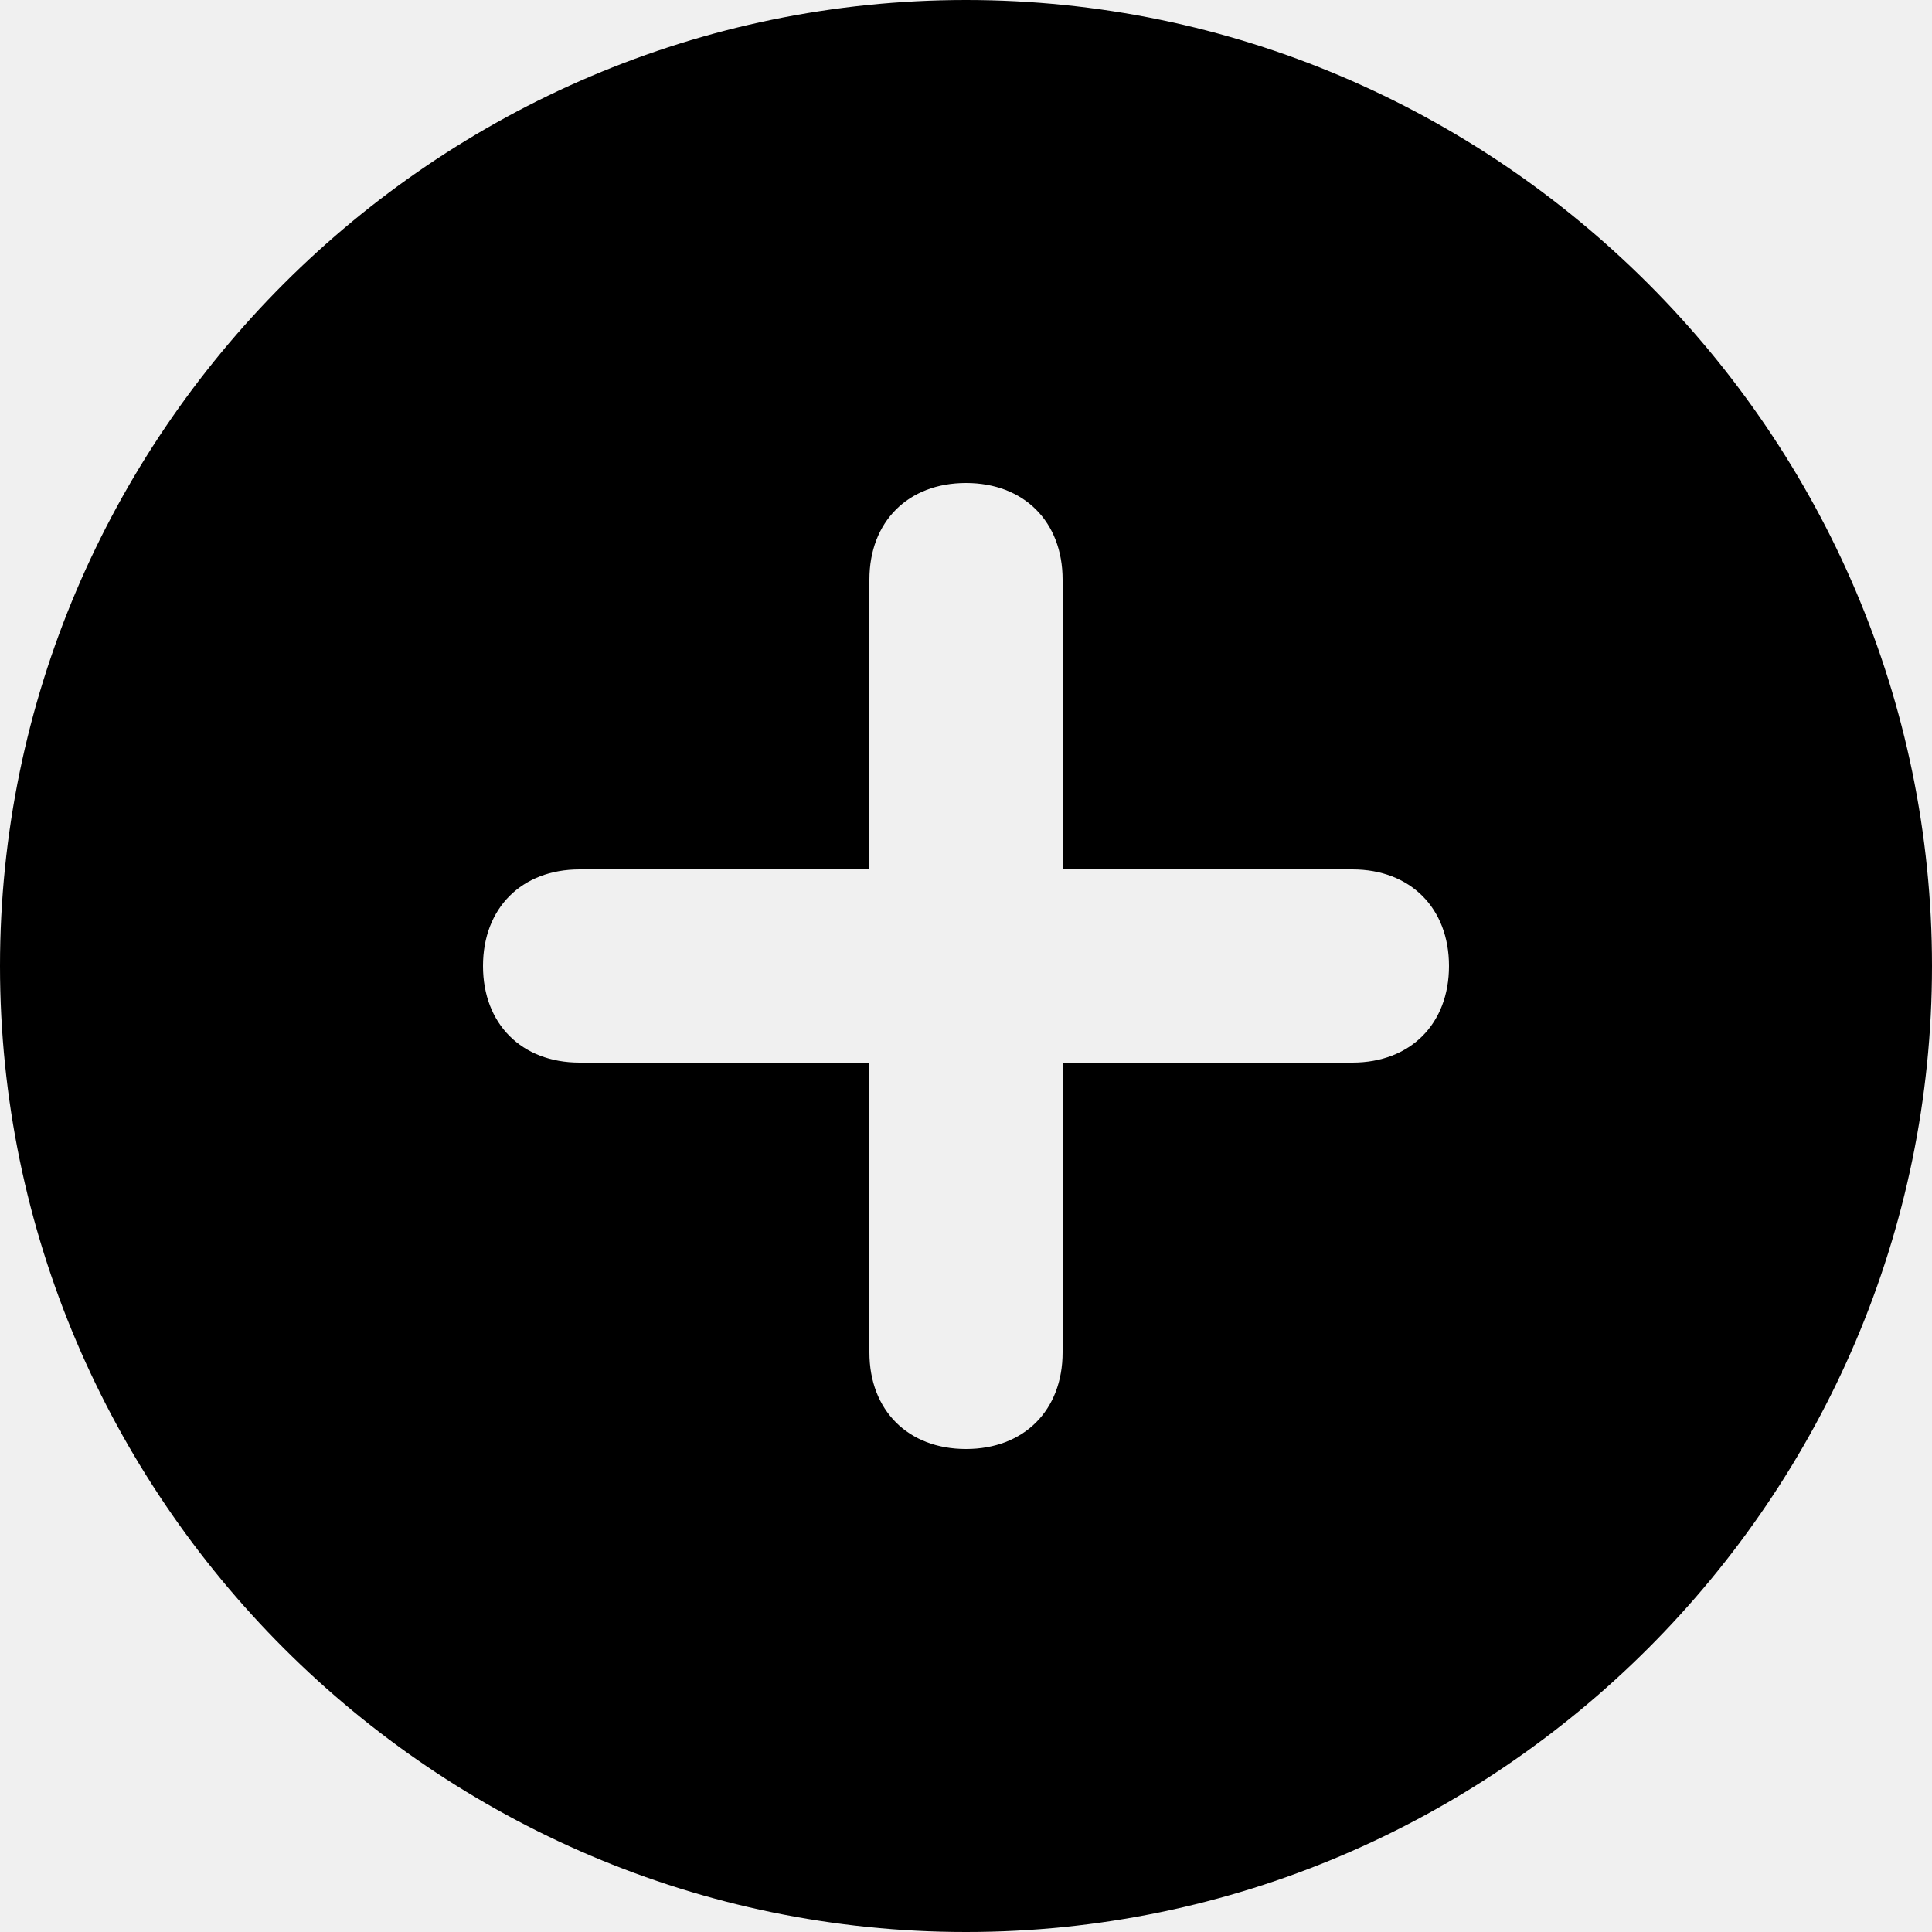
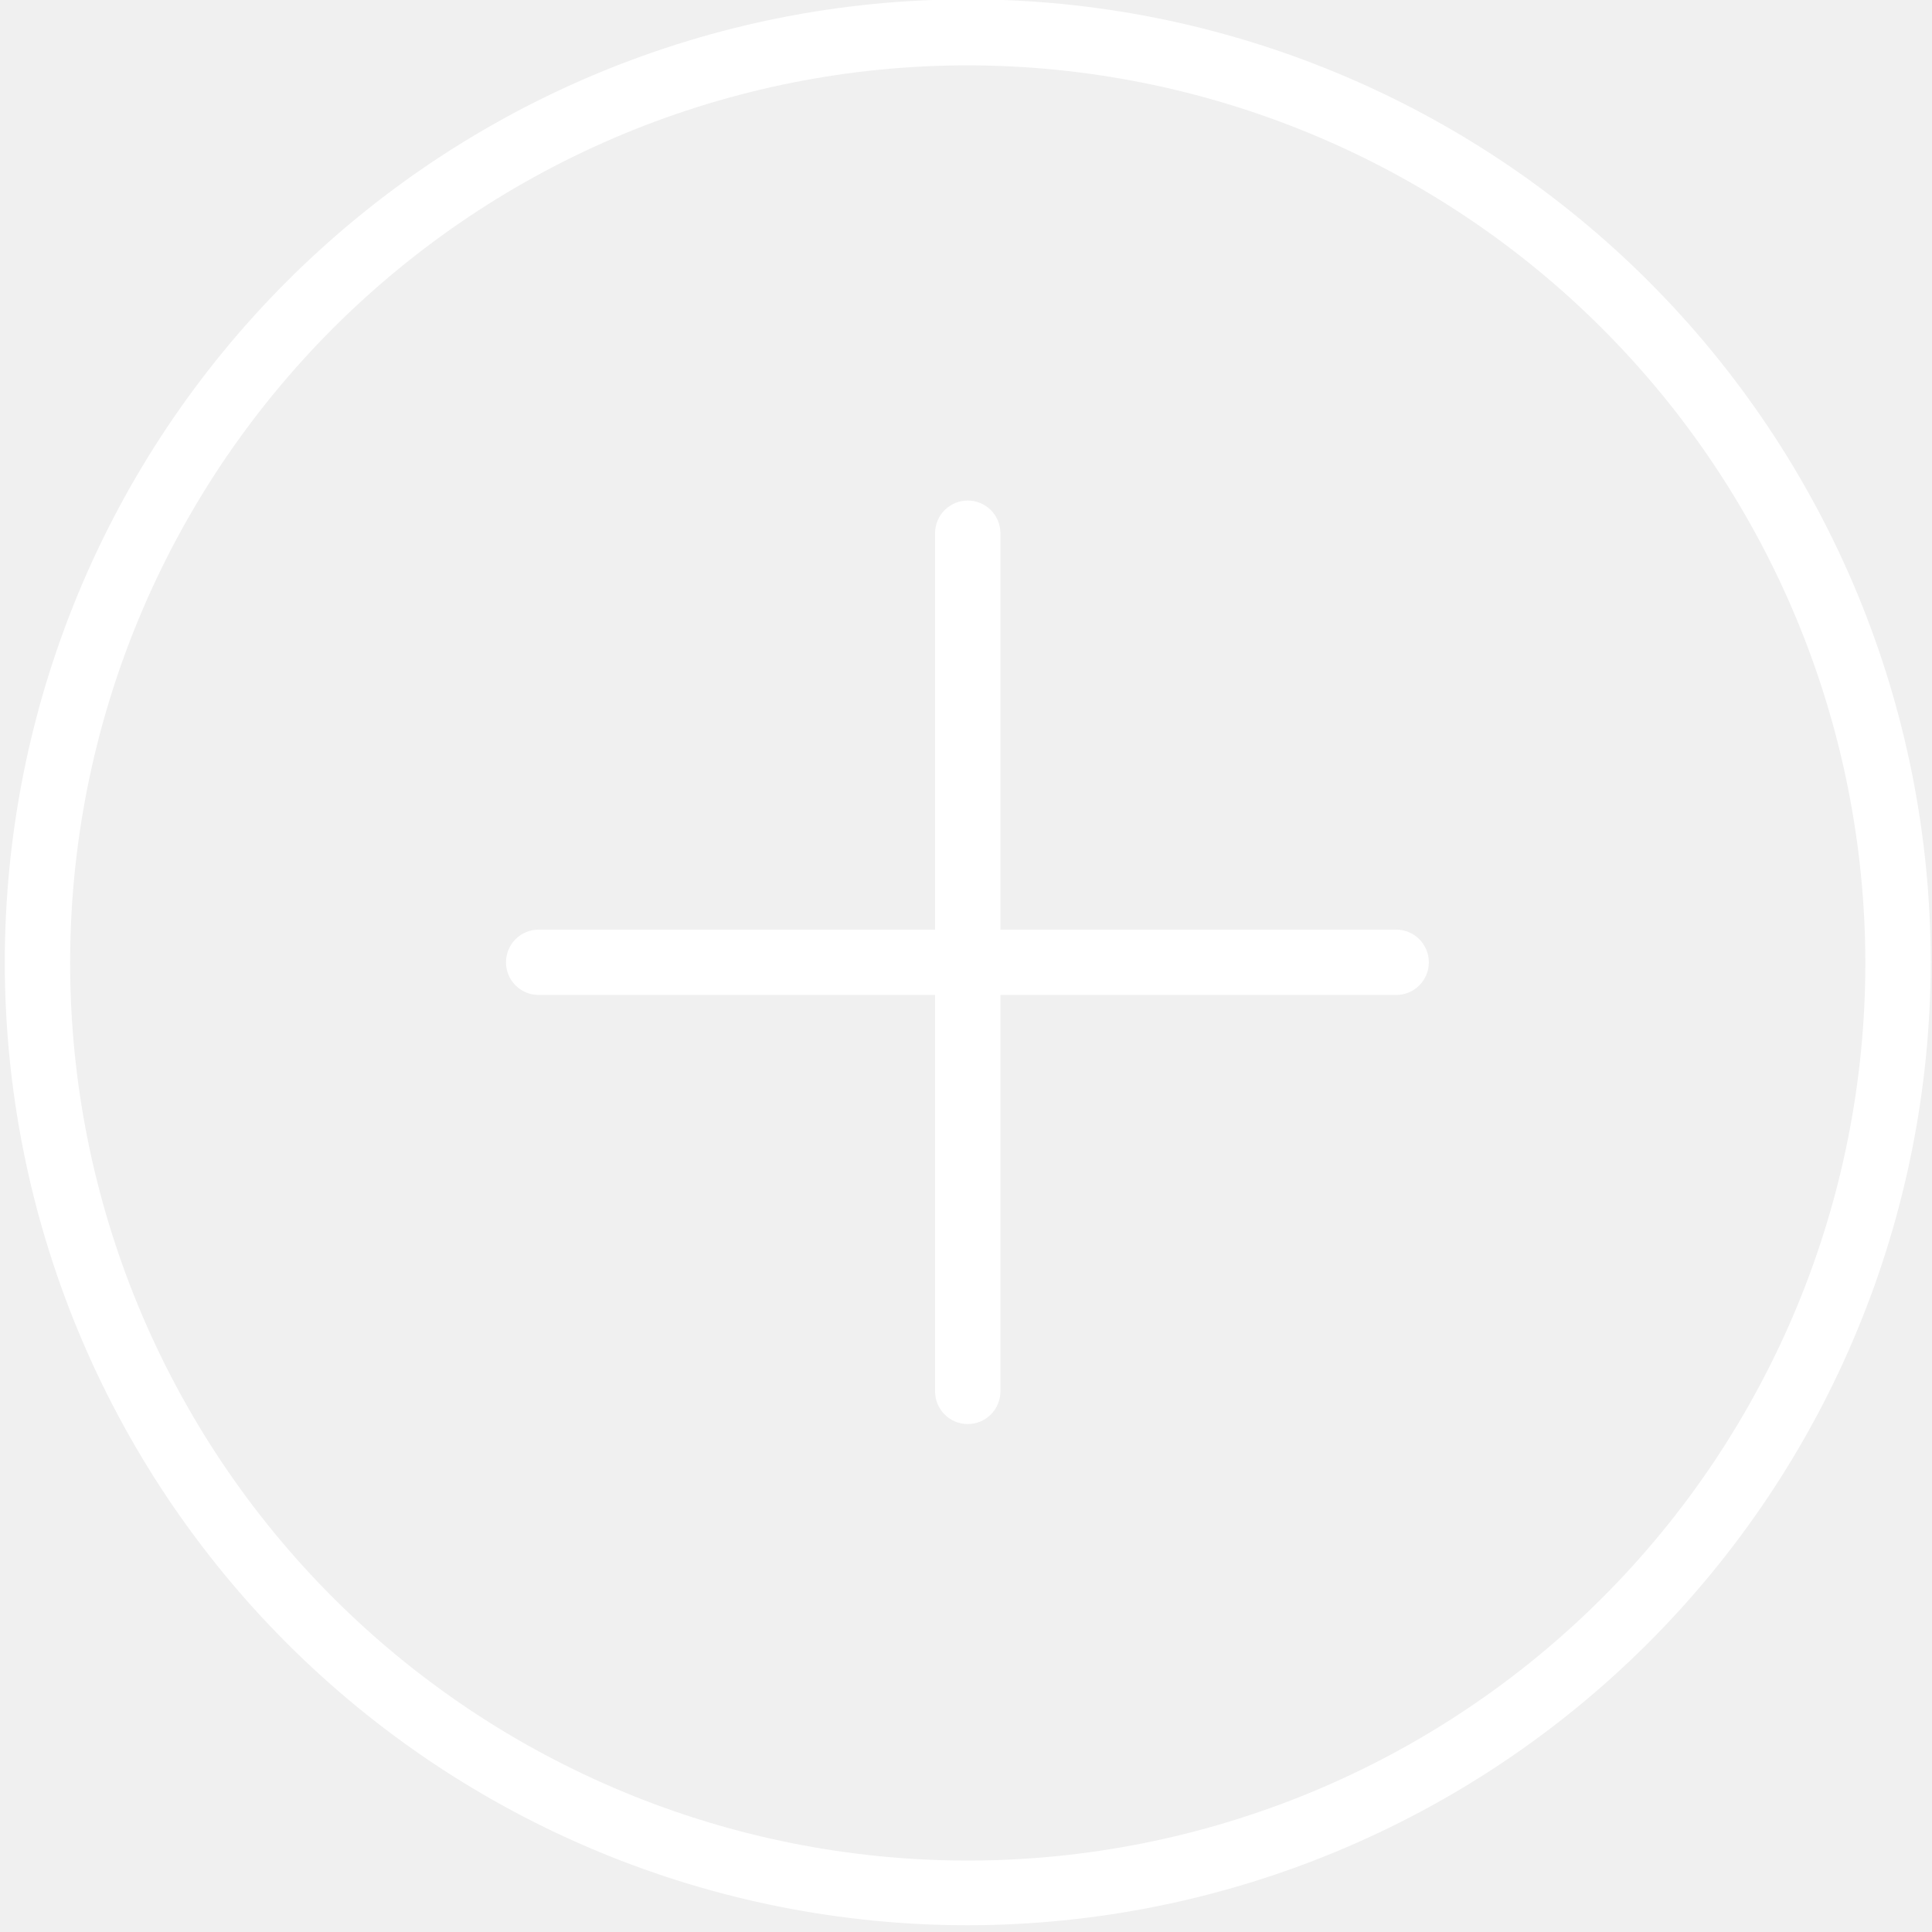
<svg xmlns="http://www.w3.org/2000/svg" width="500" zoomAndPan="magnify" viewBox="0 0 375 375" height="500" preserveAspectRatio="xMidYMid meet" version="1.0">
-   <path fill="#000000" d="M 187.5 0 C 84.375 0 0 84.375 0 187.5 C 0 290.625 84.375 375 187.5 375 C 290.625 375 375 290.625 375 187.5 C 375 84.375 290.625 0 187.5 0 Z M 262.5 206.25 L 206.25 206.25 L 206.25 262.5 C 206.25 273.75 198.75 281.25 187.5 281.25 C 176.25 281.25 168.75 273.75 168.75 262.5 L 168.75 206.25 L 112.5 206.25 C 101.25 206.25 93.75 198.75 93.75 187.5 C 93.75 176.25 101.25 168.75 112.5 168.75 L 168.75 168.75 L 168.75 112.5 C 168.75 101.25 176.25 93.75 187.5 93.75 C 198.75 93.75 206.25 101.25 206.25 112.5 L 206.25 168.75 L 262.5 168.75 C 273.75 168.75 281.25 176.25 281.25 187.5 C 281.25 198.75 273.75 206.25 262.5 206.25 Z M 262.5 206.25 " fill-opacity="1" fill-rule="nonzero" />
+   <path fill="#ffffff" d="M 187.84 373.688 C 184.781 373.688 181.723 373.613 178.668 373.465 C 175.613 373.312 172.562 373.09 169.52 372.789 C 166.473 372.488 163.438 372.117 160.414 371.668 C 157.387 371.219 154.375 370.695 151.375 370.098 C 148.375 369.5 145.391 368.832 142.422 368.09 C 139.457 367.344 136.508 366.527 133.582 365.641 C 130.656 364.754 127.75 363.793 124.871 362.762 C 121.992 361.734 119.137 360.633 116.312 359.461 C 113.484 358.293 110.691 357.051 107.926 355.746 C 105.16 354.438 102.43 353.062 99.73 351.621 C 97.031 350.176 94.371 348.672 91.75 347.098 C 89.125 345.523 86.543 343.891 83.996 342.191 C 81.453 340.492 78.953 338.73 76.496 336.906 C 74.039 335.086 71.629 333.203 69.266 331.262 C 66.902 329.324 64.586 327.324 62.32 325.27 C 60.051 323.219 57.836 321.109 55.676 318.945 C 53.512 316.781 51.402 314.566 49.348 312.301 C 47.293 310.035 45.297 307.719 43.355 305.355 C 41.414 302.988 39.535 300.578 37.711 298.121 C 35.891 295.664 34.129 293.164 32.43 290.621 C 30.73 288.078 29.094 285.496 27.523 282.871 C 25.949 280.246 24.441 277.586 23 274.891 C 21.559 272.191 20.184 269.461 18.875 266.695 C 17.566 263.93 16.328 261.133 15.156 258.309 C 13.988 255.48 12.887 252.629 11.855 249.75 C 10.824 246.867 9.867 243.965 8.977 241.039 C 8.09 238.109 7.273 235.164 6.531 232.195 C 5.789 229.23 5.117 226.246 4.523 223.246 C 3.926 220.246 3.402 217.23 2.953 214.207 C 2.504 211.18 2.129 208.145 1.832 205.102 C 1.531 202.059 1.305 199.008 1.156 195.953 C 1.004 192.898 0.93 189.84 0.93 186.781 C 0.93 183.723 1.004 180.664 1.156 177.609 C 1.305 174.555 1.531 171.504 1.832 168.461 C 2.129 165.418 2.504 162.383 2.953 159.355 C 3.402 156.332 3.926 153.316 4.523 150.316 C 5.117 147.316 5.789 144.332 6.531 141.367 C 7.273 138.398 8.09 135.453 8.977 132.523 C 9.867 129.598 10.824 126.695 11.855 123.812 C 12.887 120.934 13.988 118.082 15.156 115.254 C 16.328 112.43 17.566 109.633 18.875 106.867 C 20.184 104.102 21.559 101.371 23 98.672 C 24.441 95.977 25.949 93.316 27.523 90.691 C 29.094 88.066 30.73 85.484 32.43 82.941 C 34.129 80.398 35.891 77.898 37.711 75.441 C 39.535 72.984 41.414 70.574 43.355 68.207 C 45.297 65.844 47.293 63.527 49.348 61.262 C 51.402 58.996 53.512 56.781 55.676 54.617 C 57.836 52.453 60.051 50.348 62.32 48.293 C 64.586 46.238 66.902 44.238 69.266 42.301 C 71.629 40.359 74.039 38.477 76.496 36.656 C 78.953 34.832 81.453 33.074 83.996 31.371 C 86.543 29.672 89.125 28.039 91.75 26.465 C 94.371 24.891 97.031 23.387 99.73 21.941 C 102.43 20.5 105.16 19.125 107.926 17.82 C 110.691 16.512 113.484 15.27 116.312 14.102 C 119.137 12.93 121.992 11.828 124.871 10.801 C 127.75 9.77 130.656 8.809 133.582 7.922 C 136.508 7.035 139.457 6.219 142.422 5.473 C 145.391 4.73 148.375 4.062 151.375 3.465 C 154.375 2.867 157.387 2.344 160.414 1.895 C 163.438 1.449 166.473 1.074 169.52 0.773 C 172.562 0.473 175.613 0.25 178.668 0.098 C 181.723 -0.051 184.781 -0.125 187.84 -0.125 C 190.898 -0.125 193.953 -0.051 197.008 0.098 C 200.066 0.25 203.113 0.473 206.16 0.773 C 209.203 1.074 212.238 1.449 215.262 1.895 C 218.289 2.344 221.301 2.867 224.301 3.465 C 227.301 4.062 230.285 4.73 233.254 5.473 C 236.219 6.219 239.168 7.035 242.094 7.922 C 245.023 8.809 247.926 9.77 250.805 10.801 C 253.688 11.828 256.539 12.93 259.363 14.102 C 262.191 15.27 264.988 16.512 267.75 17.82 C 270.516 19.125 273.25 20.5 275.945 21.941 C 278.645 23.387 281.305 24.891 283.93 26.465 C 286.551 28.039 289.137 29.672 291.68 31.371 C 294.223 33.074 296.723 34.832 299.18 36.656 C 301.637 38.477 304.047 40.359 306.41 42.301 C 308.777 44.238 311.09 46.238 313.359 48.293 C 315.625 50.348 317.84 52.453 320.004 54.617 C 322.164 56.781 324.273 58.996 326.328 61.262 C 328.383 63.527 330.379 65.844 332.32 68.207 C 334.262 70.574 336.141 72.984 337.965 75.441 C 339.785 77.898 341.547 80.398 343.246 82.941 C 344.945 85.484 346.582 88.066 348.156 90.691 C 349.727 93.316 351.234 95.977 352.676 98.672 C 354.117 101.371 355.492 104.102 356.801 106.867 C 358.109 109.633 359.348 112.43 360.52 115.254 C 361.688 118.082 362.789 120.934 363.82 123.812 C 364.852 126.695 365.809 129.598 366.699 132.523 C 367.586 135.453 368.402 138.398 369.145 141.367 C 369.887 144.332 370.559 147.316 371.156 150.316 C 371.75 153.316 372.273 156.332 372.723 159.355 C 373.172 162.383 373.547 165.418 373.848 168.461 C 374.145 171.504 374.371 174.555 374.52 177.609 C 374.672 180.664 374.746 183.723 374.746 186.781 C 374.742 189.84 374.664 192.895 374.512 195.949 C 374.359 199.004 374.129 202.051 373.828 205.094 C 373.523 208.137 373.148 211.172 372.695 214.195 C 372.246 217.219 371.719 220.23 371.121 223.23 C 370.52 226.23 369.848 229.211 369.102 232.176 C 368.359 235.145 367.539 238.09 366.652 241.016 C 365.762 243.941 364.801 246.844 363.77 249.719 C 362.734 252.598 361.633 255.449 360.461 258.273 C 359.289 261.102 358.051 263.895 356.742 266.656 C 355.434 269.422 354.059 272.152 352.613 274.848 C 351.172 277.543 349.664 280.203 348.09 282.824 C 346.52 285.449 344.883 288.031 343.184 290.57 C 341.48 293.113 339.723 295.613 337.898 298.07 C 336.078 300.523 334.195 302.934 332.254 305.297 C 330.316 307.66 328.316 309.977 326.266 312.242 C 324.211 314.508 322.102 316.723 319.941 318.883 C 317.777 321.047 315.562 323.152 313.297 325.207 C 311.031 327.262 308.719 329.258 306.355 331.199 C 303.992 333.141 301.582 335.02 299.125 336.844 C 296.672 338.664 294.172 340.426 291.629 342.125 C 289.086 343.824 286.504 345.461 283.883 347.035 C 281.262 348.605 278.602 350.113 275.906 351.559 C 273.207 353 270.477 354.375 267.715 355.684 C 264.949 356.992 262.156 358.234 259.332 359.406 C 256.508 360.578 253.656 361.68 250.777 362.711 C 247.898 363.742 244.996 364.703 242.07 365.594 C 239.145 366.484 236.199 367.301 233.234 368.047 C 230.27 368.793 227.285 369.465 224.289 370.062 C 221.289 370.664 218.277 371.188 215.254 371.641 C 212.227 372.09 209.195 372.469 206.152 372.77 C 203.109 373.074 200.059 373.301 197.008 373.453 C 193.953 373.609 190.895 373.688 187.84 373.688 Z M 187.84 12.684 C 184.988 12.684 182.137 12.754 179.289 12.895 C 176.441 13.031 173.598 13.242 170.762 13.523 C 167.922 13.801 165.094 14.152 162.273 14.57 C 159.453 14.988 156.645 15.477 153.848 16.031 C 151.051 16.586 148.27 17.211 145.504 17.906 C 142.738 18.598 139.988 19.359 137.262 20.188 C 134.531 21.016 131.824 21.906 129.141 22.867 C 126.457 23.828 123.797 24.855 121.16 25.945 C 118.527 27.039 115.922 28.191 113.344 29.414 C 110.766 30.633 108.219 31.914 105.707 33.258 C 103.191 34.602 100.711 36.008 98.266 37.473 C 95.82 38.938 93.41 40.465 91.039 42.047 C 88.668 43.633 86.34 45.273 84.047 46.973 C 81.758 48.672 79.512 50.426 77.305 52.234 C 75.102 54.043 72.945 55.906 70.832 57.82 C 68.719 59.734 66.652 61.699 64.637 63.719 C 62.621 65.734 60.656 67.797 58.742 69.91 C 56.828 72.023 54.965 74.184 53.156 76.387 C 51.348 78.59 49.594 80.84 47.895 83.129 C 46.195 85.418 44.555 87.75 42.969 90.121 C 41.387 92.492 39.863 94.902 38.395 97.348 C 36.93 99.793 35.523 102.273 34.18 104.789 C 32.836 107.301 31.555 109.848 30.336 112.426 C 29.117 115.004 27.961 117.609 26.871 120.246 C 25.781 122.879 24.754 125.539 23.793 128.223 C 22.832 130.91 21.941 133.617 21.113 136.344 C 20.285 139.074 19.523 141.82 18.832 144.586 C 18.141 147.352 17.516 150.133 16.957 152.93 C 16.402 155.727 15.914 158.535 15.496 161.355 C 15.078 164.176 14.73 167.008 14.449 169.844 C 14.172 172.684 13.961 175.523 13.824 178.371 C 13.684 181.223 13.613 184.07 13.613 186.922 C 13.613 189.773 13.684 192.625 13.824 195.473 C 13.965 198.32 14.176 201.164 14.453 204 C 14.734 206.836 15.082 209.668 15.5 212.488 C 15.922 215.309 16.406 218.117 16.965 220.914 C 17.52 223.711 18.145 226.492 18.84 229.258 C 19.531 232.023 20.293 234.77 21.121 237.5 C 21.949 240.227 22.844 242.934 23.805 245.617 C 24.766 248.305 25.789 250.965 26.883 253.598 C 27.973 256.23 29.129 258.836 30.348 261.414 C 31.566 263.992 32.852 266.539 34.195 269.055 C 35.539 271.566 36.945 274.047 38.41 276.492 C 39.875 278.941 41.402 281.348 42.984 283.719 C 44.57 286.09 46.211 288.418 47.91 290.711 C 49.609 293 51.363 295.246 53.172 297.449 C 54.984 299.656 56.844 301.812 58.762 303.926 C 60.676 306.039 62.641 308.102 64.656 310.117 C 66.676 312.133 68.738 314.102 70.852 316.016 C 72.965 317.93 75.125 319.793 77.328 321.602 C 79.531 323.41 81.781 325.16 84.07 326.859 C 86.359 328.559 88.691 330.199 91.062 331.785 C 93.434 333.367 95.844 334.891 98.289 336.359 C 100.734 337.824 103.215 339.227 105.73 340.57 C 108.246 341.914 110.793 343.195 113.371 344.414 C 115.945 345.633 118.555 346.789 121.188 347.879 C 123.824 348.973 126.48 349.996 129.168 350.957 C 131.852 351.918 134.559 352.812 137.289 353.637 C 140.016 354.465 142.766 355.227 145.531 355.918 C 148.297 356.609 151.078 357.234 153.875 357.789 C 156.672 358.348 159.48 358.832 162.301 359.25 C 165.121 359.668 167.949 360.02 170.789 360.297 C 173.625 360.574 176.469 360.785 179.316 360.926 C 182.164 361.062 185.016 361.133 187.867 361.133 C 190.719 361.133 193.566 361.062 196.414 360.922 C 199.262 360.781 202.105 360.57 204.945 360.293 C 207.781 360.012 210.609 359.66 213.43 359.242 C 216.254 358.824 219.062 358.336 221.855 357.781 C 224.652 357.223 227.434 356.598 230.199 355.906 C 232.969 355.211 235.715 354.449 238.441 353.621 C 241.172 352.793 243.879 351.898 246.562 350.938 C 249.246 349.977 251.906 348.949 254.539 347.859 C 257.176 346.766 259.781 345.613 262.359 344.391 C 264.934 343.172 267.48 341.891 269.996 340.547 C 272.512 339.199 274.992 337.797 277.438 336.328 C 279.883 334.863 282.289 333.336 284.66 331.754 C 287.031 330.168 289.359 328.527 291.652 326.828 C 293.941 325.129 296.188 323.375 298.391 321.562 C 300.598 319.754 302.754 317.891 304.867 315.977 C 306.98 314.062 309.043 312.094 311.059 310.078 C 313.074 308.062 315.039 305.996 316.953 303.883 C 318.867 301.77 320.73 299.613 322.539 297.406 C 324.348 295.203 326.102 292.957 327.797 290.664 C 329.496 288.375 331.137 286.043 332.723 283.672 C 334.305 281.301 335.828 278.891 337.297 276.445 C 338.762 274 340.164 271.52 341.508 269.004 C 342.852 266.488 344.133 263.941 345.352 261.363 C 346.57 258.785 347.727 256.18 348.816 253.547 C 349.906 250.91 350.934 248.25 351.891 245.566 C 352.852 242.879 353.746 240.176 354.574 237.445 C 355.398 234.715 356.16 231.969 356.852 229.203 C 357.543 226.438 358.168 223.656 358.723 220.859 C 359.277 218.062 359.766 215.254 360.184 212.434 C 360.602 209.609 360.949 206.781 361.227 203.945 C 361.508 201.105 361.715 198.262 361.855 195.414 C 361.996 192.566 362.062 189.719 362.062 186.867 C 362.059 184.016 361.988 181.168 361.844 178.32 C 361.699 175.473 361.488 172.633 361.203 169.797 C 360.922 166.961 360.57 164.133 360.148 161.316 C 359.73 158.496 359.238 155.688 358.68 152.895 C 358.121 150.098 357.496 147.32 356.801 144.555 C 356.105 141.793 355.344 139.047 354.512 136.32 C 353.684 133.594 352.789 130.887 351.824 128.203 C 350.863 125.523 349.836 122.863 348.742 120.23 C 347.652 117.602 346.496 114.996 345.273 112.418 C 344.055 109.844 342.773 107.301 341.426 104.785 C 340.082 102.273 338.676 99.797 337.211 97.352 C 335.746 94.906 334.219 92.5 332.633 90.133 C 331.051 87.762 329.41 85.434 327.711 83.145 C 326.012 80.855 324.258 78.609 322.449 76.406 C 320.641 74.207 318.777 72.047 316.863 69.938 C 314.949 67.824 312.984 65.762 310.969 63.746 C 308.953 61.73 306.891 59.766 304.777 57.852 C 302.668 55.941 300.508 54.078 298.305 52.27 C 296.102 50.461 293.855 48.711 291.566 47.012 C 289.277 45.312 286.949 43.672 284.578 42.09 C 282.211 40.504 279.805 38.98 277.359 37.516 C 274.914 36.047 272.434 34.645 269.922 33.301 C 267.41 31.953 264.863 30.672 262.289 29.453 C 259.711 28.234 257.109 27.078 254.477 25.988 C 251.844 24.895 249.184 23.867 246.5 22.906 C 243.82 21.945 241.113 21.051 238.387 20.223 C 235.66 19.391 232.914 18.629 230.148 17.938 C 227.387 17.242 224.605 16.617 221.812 16.059 C 219.016 15.5 216.211 15.012 213.391 14.59 C 210.57 14.172 207.742 13.82 204.906 13.539 C 202.07 13.254 199.23 13.043 196.383 12.902 C 193.535 12.758 190.688 12.688 187.84 12.684 Z M 187.84 12.684 " fill-opacity="1" fill-rule="nonzero" />
+   <path fill="#ffffff" d="M 270.996 193.121 L 104.551 193.121 C 104.137 193.121 103.723 193.082 103.316 193 C 102.906 192.918 102.508 192.801 102.125 192.641 C 101.742 192.48 101.375 192.285 101.027 192.055 C 100.684 191.824 100.363 191.559 100.066 191.266 C 99.773 190.973 99.512 190.652 99.277 190.305 C 99.047 189.957 98.852 189.594 98.691 189.207 C 98.535 188.824 98.414 188.426 98.332 188.02 C 98.25 187.609 98.211 187.199 98.211 186.781 C 98.211 186.363 98.25 185.953 98.332 185.543 C 98.414 185.137 98.535 184.738 98.691 184.355 C 98.852 183.969 99.047 183.605 99.277 183.258 C 99.512 182.91 99.773 182.59 100.066 182.297 C 100.363 182.004 100.684 181.738 101.027 181.508 C 101.375 181.277 101.742 181.082 102.125 180.922 C 102.508 180.762 102.906 180.645 103.316 180.562 C 103.723 180.48 104.137 180.441 104.551 180.441 L 270.996 180.441 C 271.414 180.441 271.828 180.48 272.234 180.562 C 272.645 180.645 273.039 180.762 273.426 180.922 C 273.809 181.082 274.176 181.277 274.52 181.508 C 274.867 181.738 275.188 182.004 275.48 182.297 C 275.777 182.59 276.039 182.91 276.27 183.258 C 276.5 183.605 276.695 183.969 276.855 184.355 C 277.016 184.738 277.137 185.137 277.219 185.543 C 277.297 185.953 277.34 186.363 277.34 186.781 C 277.34 187.199 277.297 187.609 277.219 188.02 C 277.137 188.426 277.016 188.824 276.855 189.207 C 276.695 189.594 276.5 189.957 276.27 190.305 C 276.039 190.652 275.777 190.973 275.48 191.266 C 275.188 191.559 274.867 191.824 274.52 192.055 C 274.176 192.285 273.809 192.48 273.426 192.641 C 273.039 192.801 272.645 192.918 272.234 193 C 271.828 193.082 271.414 193.121 270.996 193.121 Z M 270.996 193.121 " fill-opacity="1" fill-rule="nonzero" />
+   <path fill="#ffffff" d="M 187.84 276.41 C 187.422 276.41 187.008 276.367 186.602 276.289 C 186.191 276.207 185.797 276.086 185.41 275.926 C 185.027 275.766 184.66 275.57 184.316 275.34 C 183.969 275.109 183.648 274.848 183.355 274.551 C 183.059 274.258 182.797 273.938 182.566 273.59 C 182.336 273.246 182.141 272.879 181.98 272.496 C 181.82 272.109 181.699 271.715 181.617 271.305 C 181.539 270.895 181.496 270.484 181.496 270.066 L 181.496 103.496 C 181.496 103.078 181.539 102.668 181.617 102.258 C 181.699 101.848 181.82 101.453 181.98 101.066 C 182.141 100.684 182.336 100.316 182.566 99.973 C 182.797 99.625 183.059 99.305 183.355 99.012 C 183.648 98.715 183.969 98.453 184.316 98.223 C 184.66 97.992 185.027 97.797 185.41 97.637 C 185.797 97.477 186.191 97.355 186.602 97.273 C 187.008 97.195 187.422 97.152 187.84 97.152 C 188.254 97.152 188.668 97.195 189.074 97.273 C 189.484 97.355 189.879 97.477 190.266 97.637 C 190.648 97.797 191.016 97.992 191.363 98.223 C 191.707 98.453 192.027 98.715 192.324 99.012 C 192.617 99.305 192.879 99.625 193.109 99.973 C 193.344 100.316 193.539 100.684 193.695 101.066 C 193.855 101.453 193.977 101.848 194.059 102.258 C 194.141 102.668 194.18 103.078 194.18 103.496 L 194.18 270.066 C 194.18 270.484 194.141 270.895 194.059 271.305 C 193.977 271.715 193.855 272.109 193.695 272.496 C 193.539 272.879 193.344 273.246 193.109 273.59 C 192.879 273.938 192.617 274.258 192.324 274.551 C 192.027 274.848 191.707 275.109 191.363 275.34 C 191.016 275.57 190.648 275.766 190.266 275.926 C 189.879 276.086 189.484 276.207 189.074 276.289 C 188.668 276.367 188.254 276.41 187.84 276.41 Z M 187.84 276.41 " fill-opacity="1" fill-rule="nonzero" />
</svg>
